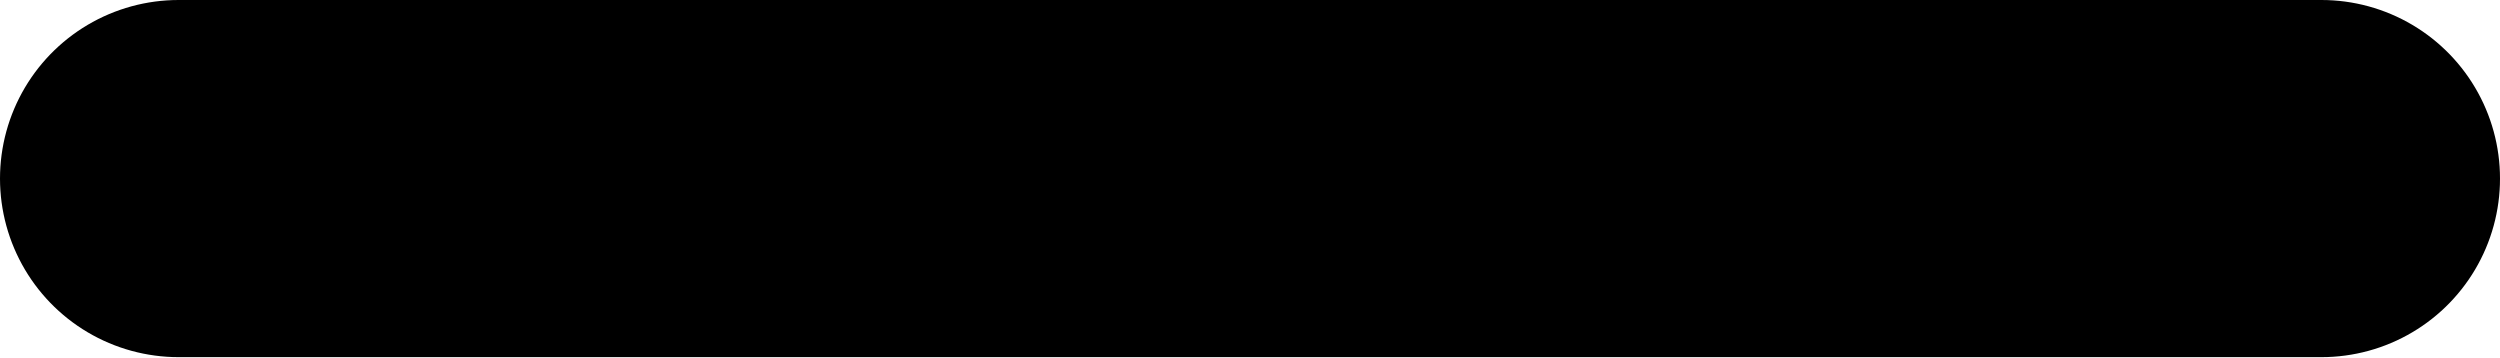
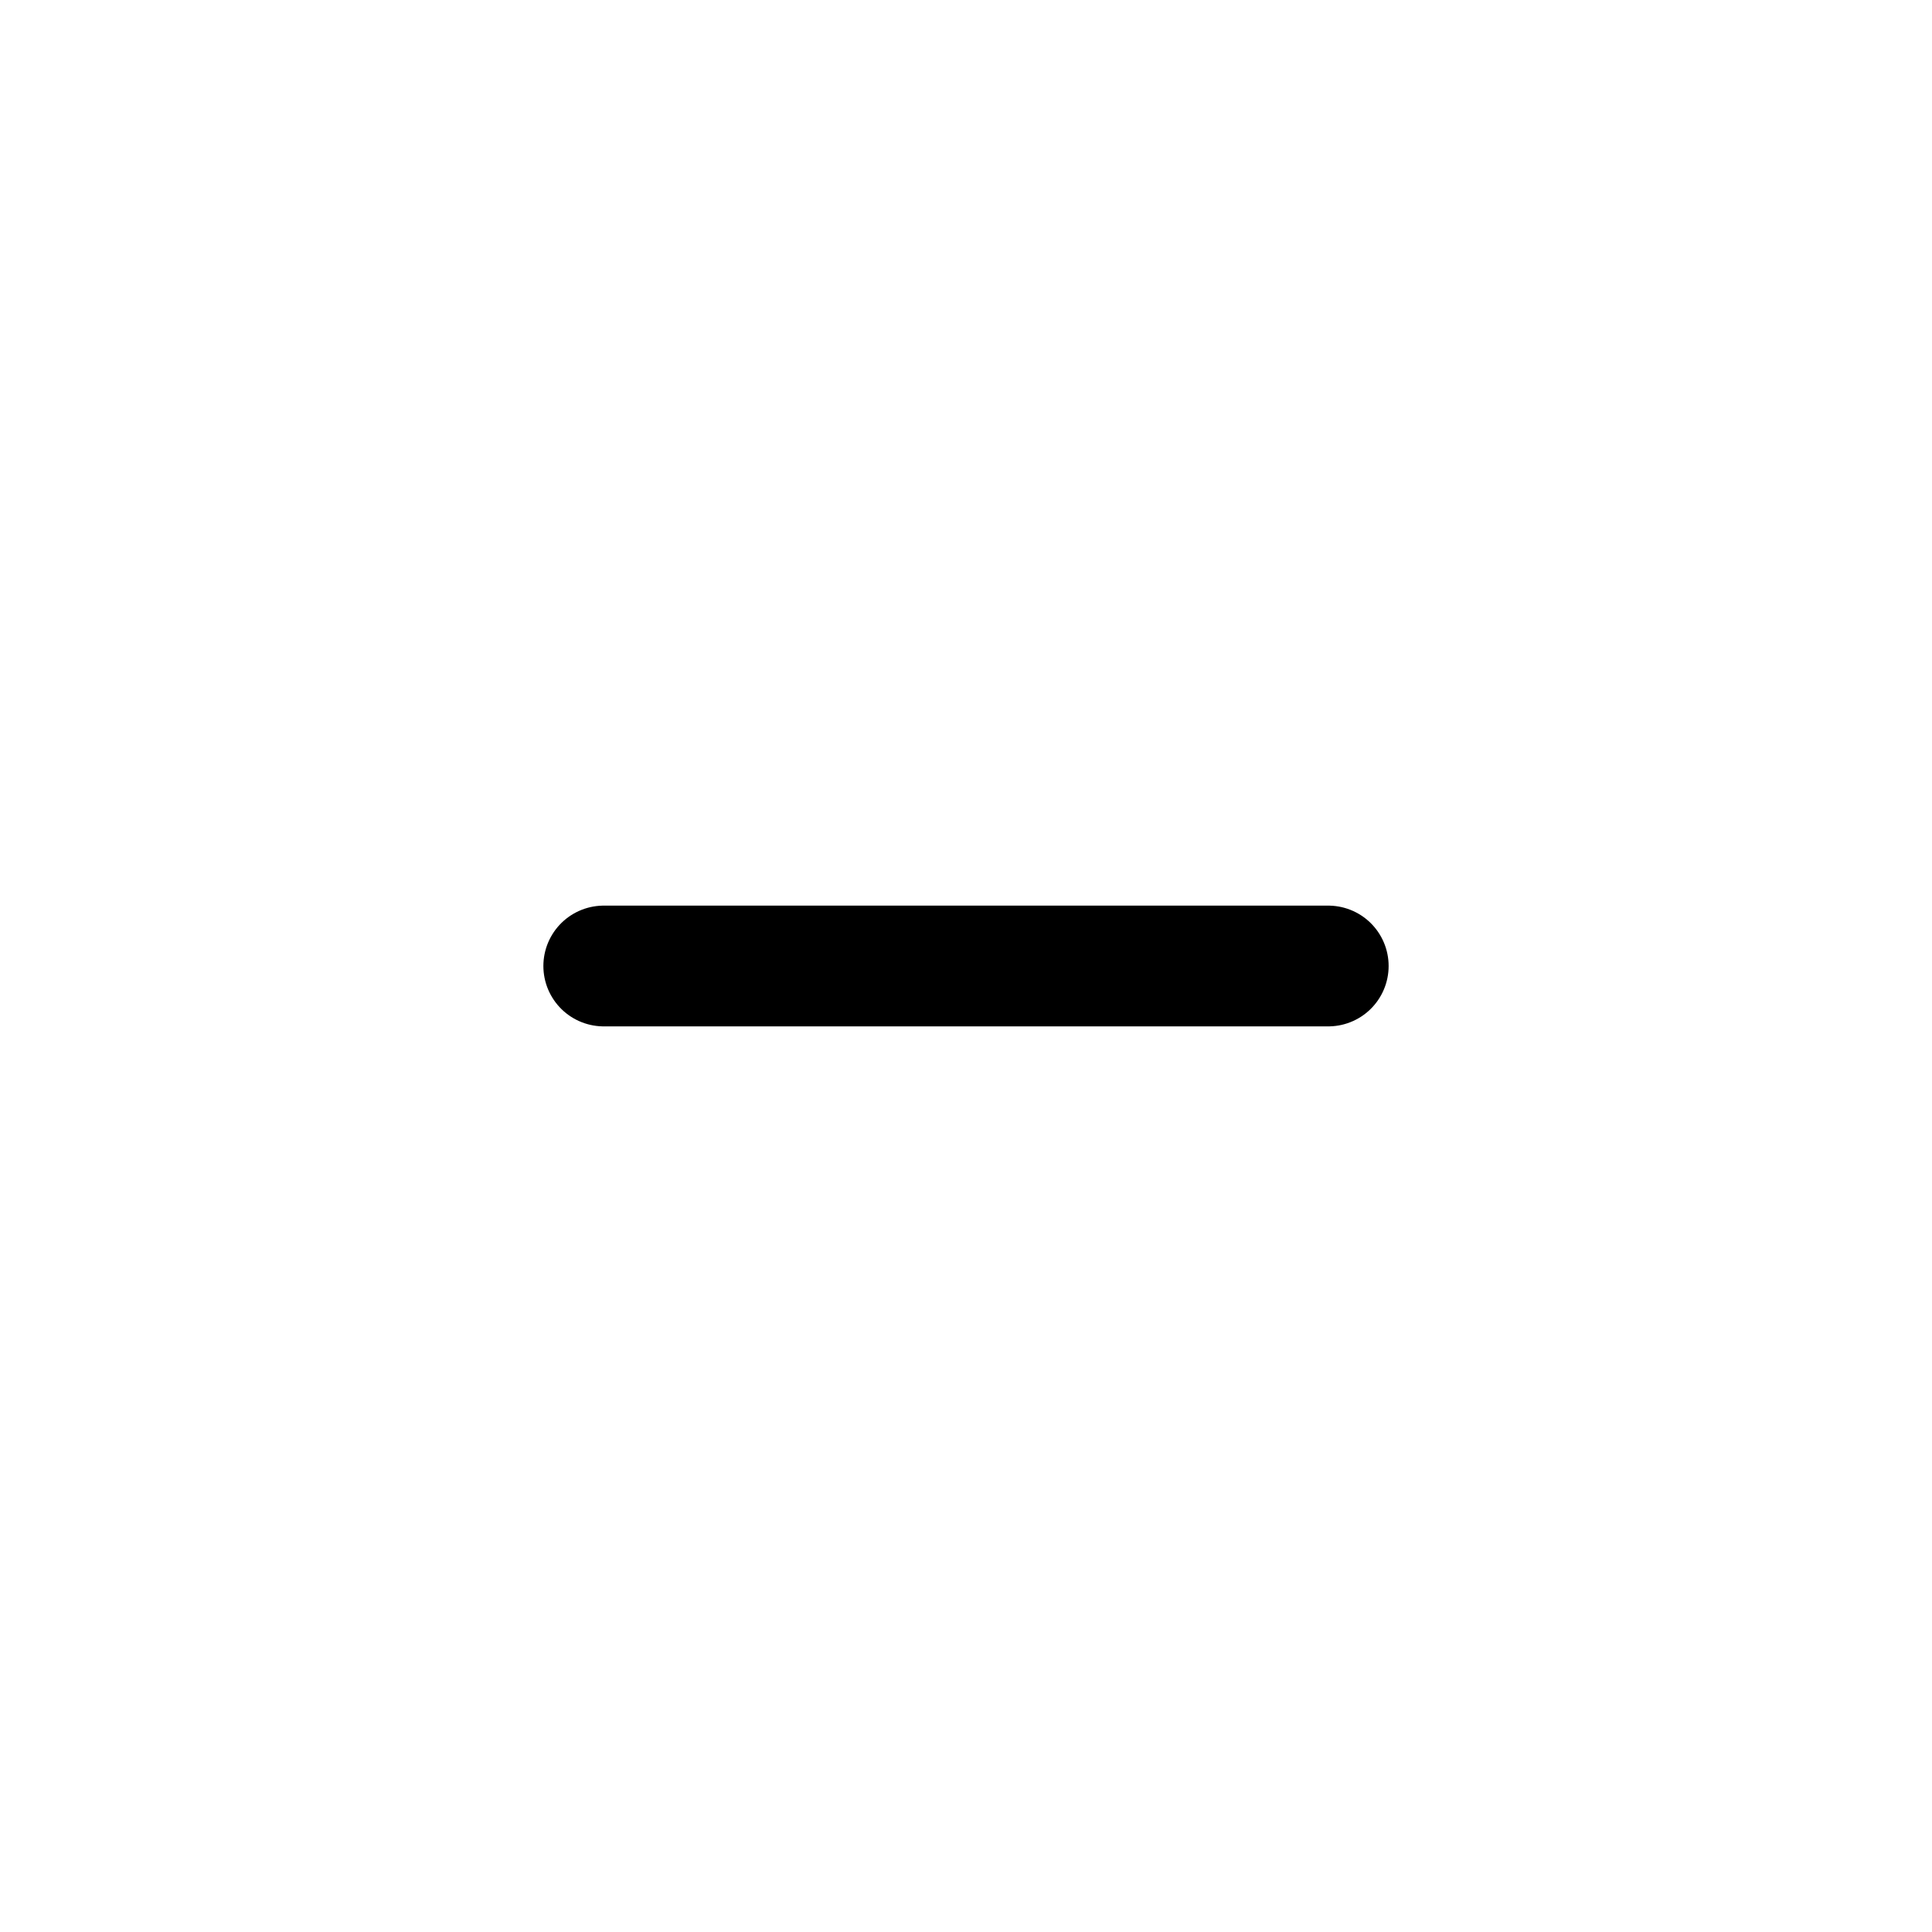
- <svg xmlns="http://www.w3.org/2000/svg" width="14" height="2" viewBox="0 0 14 2" fill="none">
-   <path d="M1 1H13" stroke="black" stroke-width="2" stroke-linecap="round" stroke-linejoin="round" />
+ <svg xmlns="http://www.w3.org/2000/svg" width="32" height="32" viewBox="0 0 32 32" fill="none">
+   <path d="M10 16H22" stroke="black" stroke-width="2" stroke-linecap="round" stroke-linejoin="round" />
</svg>
